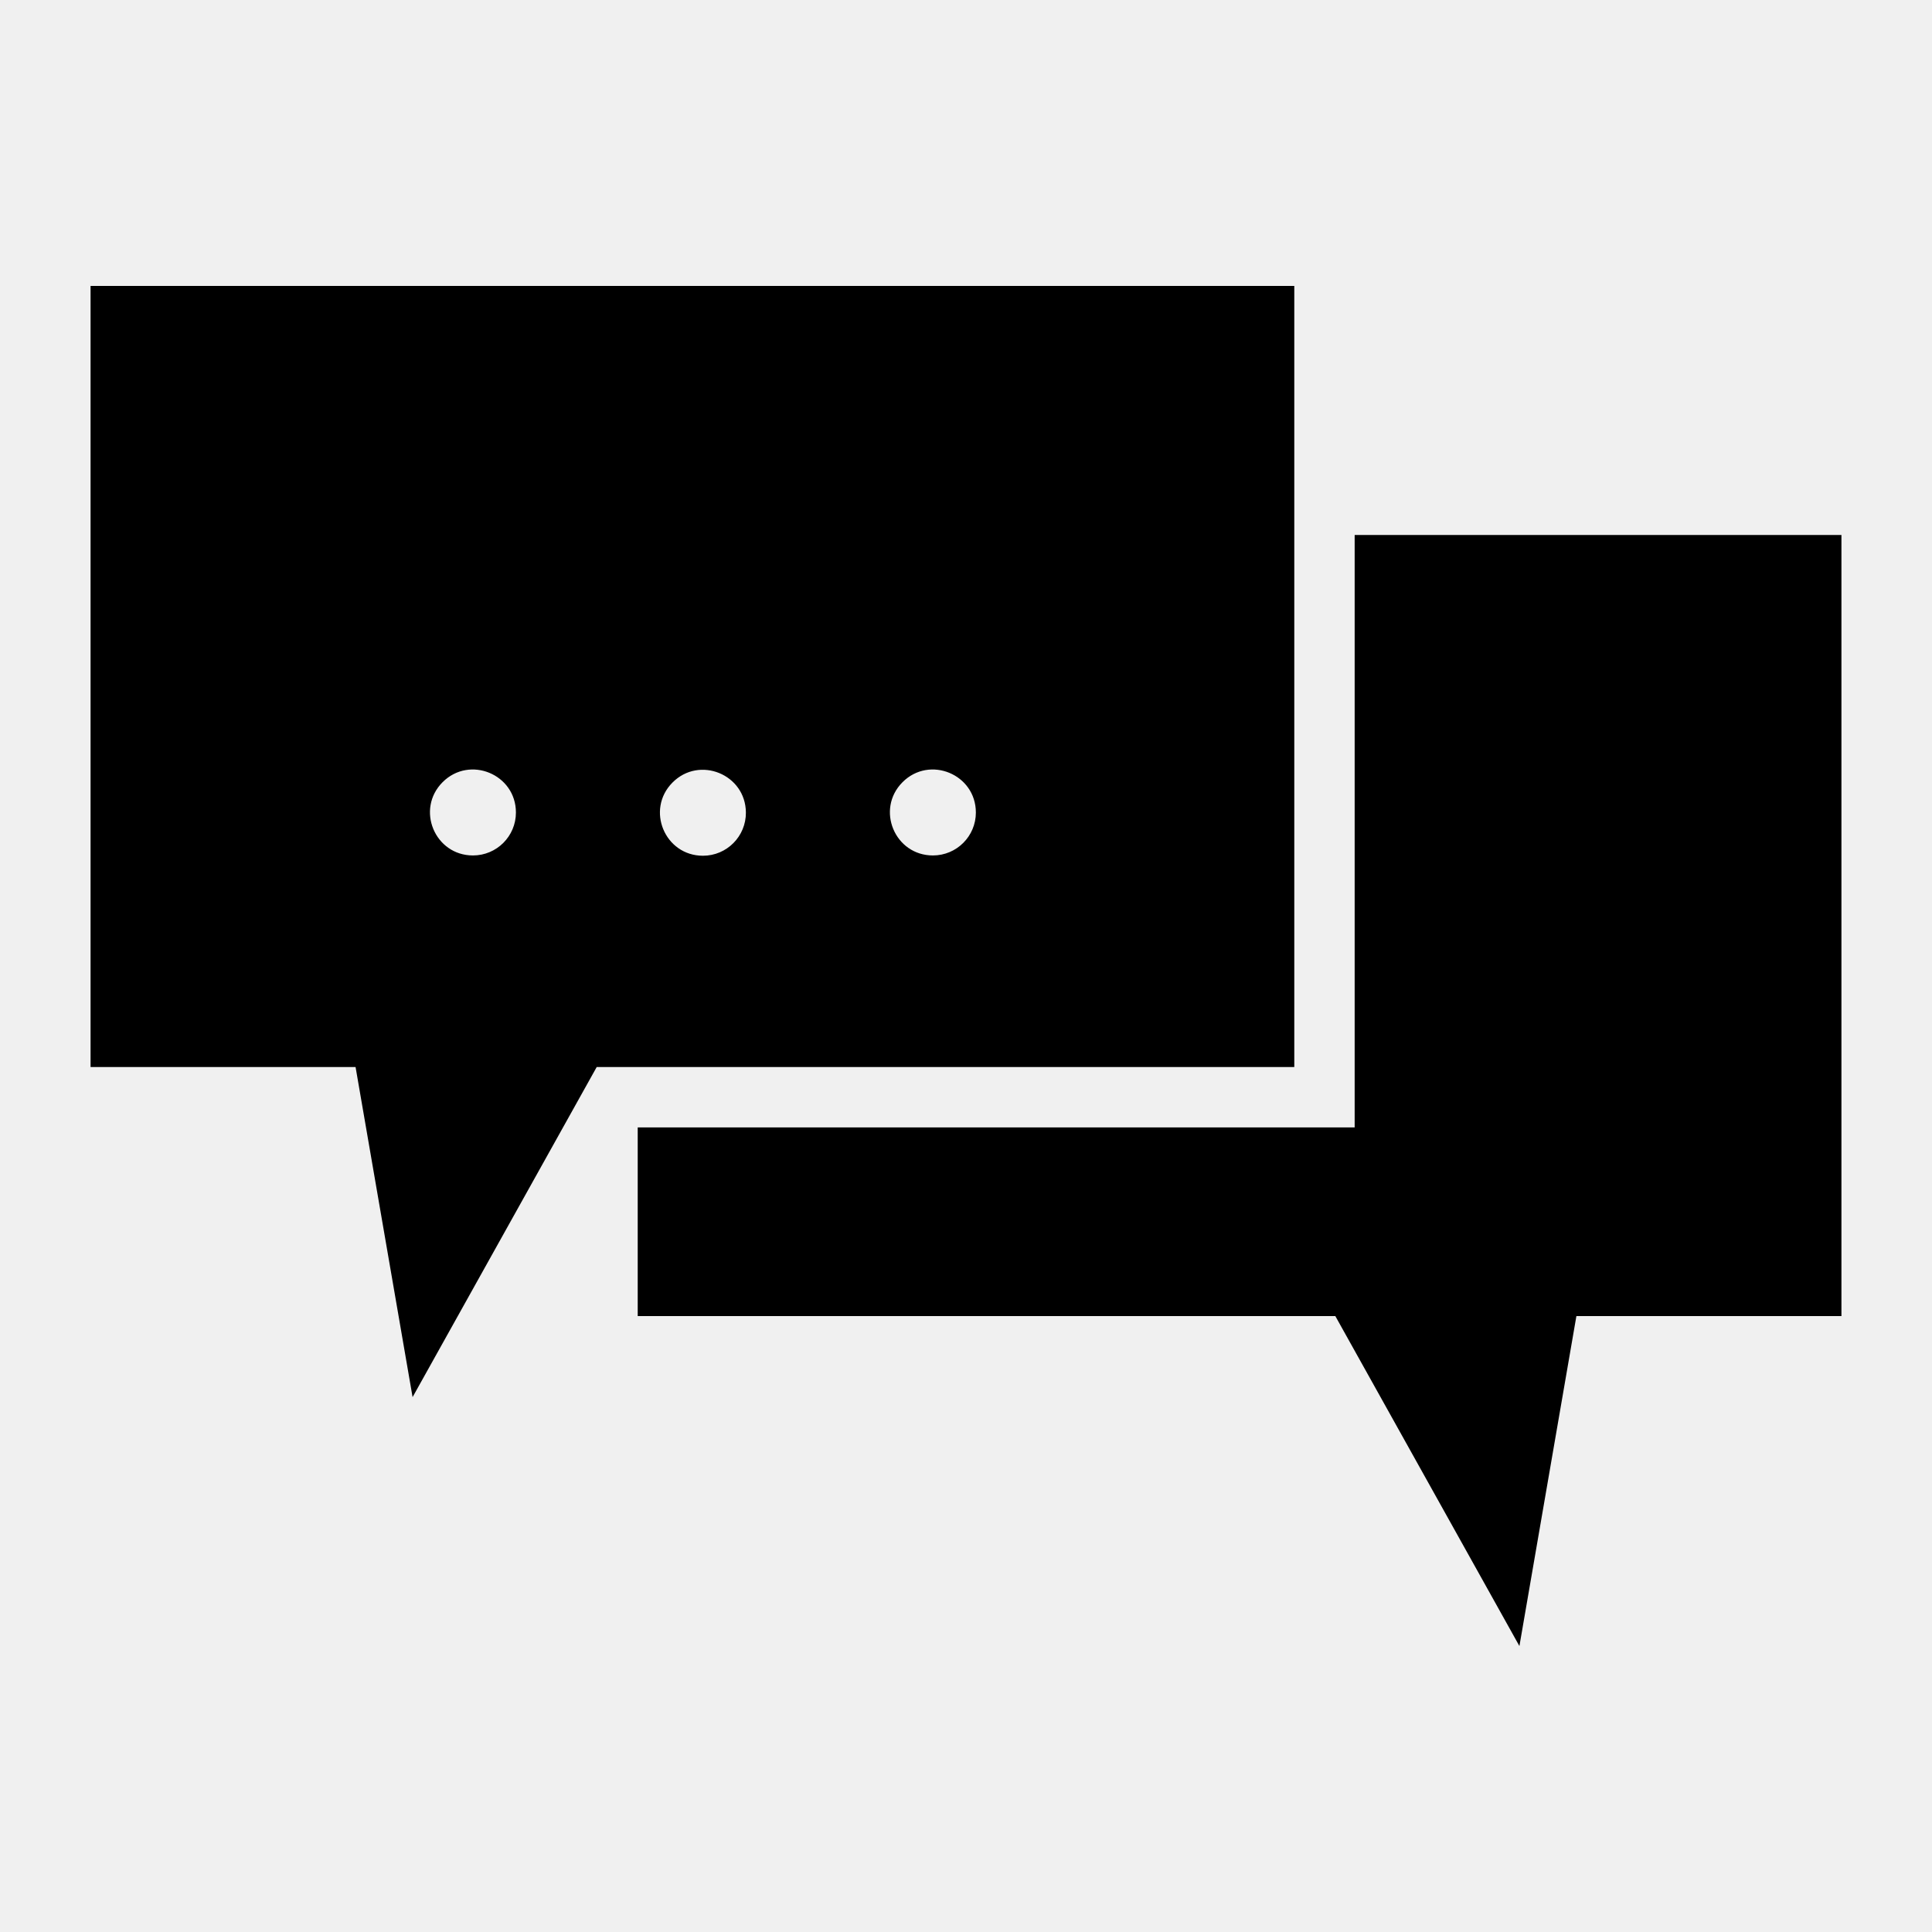
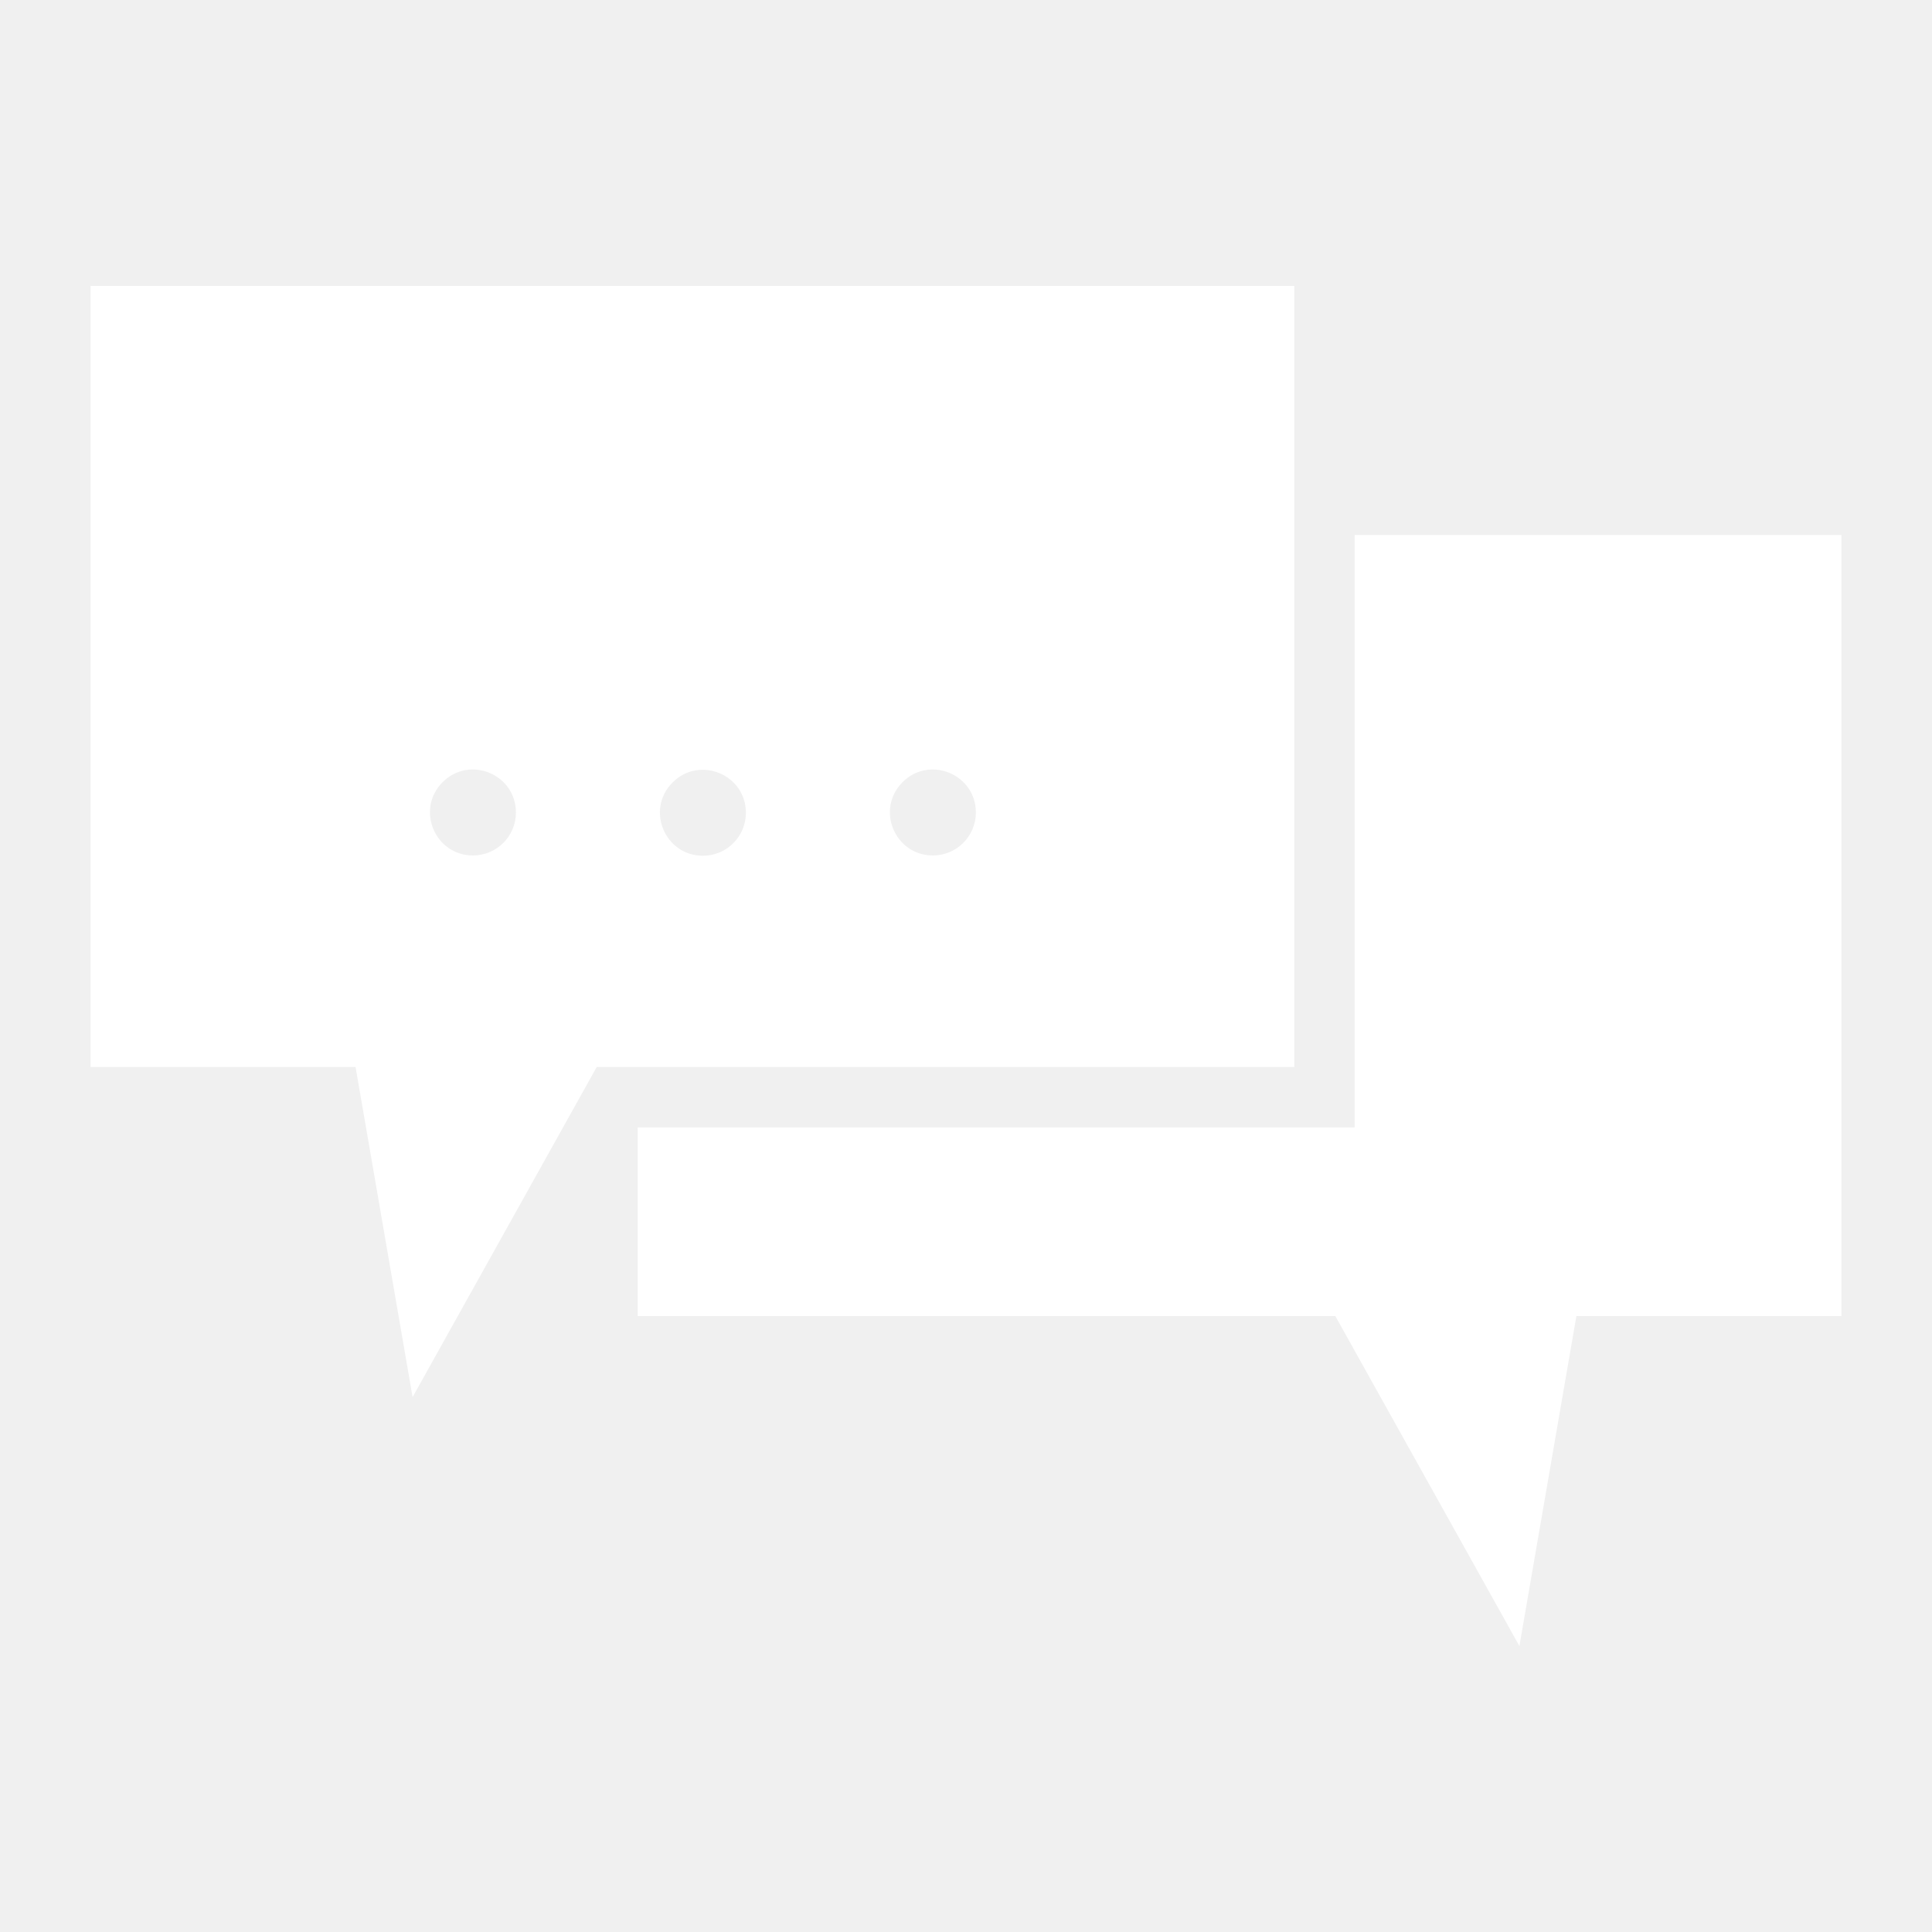
<svg xmlns="http://www.w3.org/2000/svg" viewBox="0 0 512 512">
-   <path d="M488 348.78h-70.24l-15.1 87.44-48.78-87.44H169v-50h190v-157h129zm-145-273v207H158.13l-48.79 87.47-15.11-87.47H24v-207zM136.724 215.324c0-10.139-12.257-15.214-19.425-8.046-7.168 7.168-2.093 19.426 8.046 19.426 6.285 0 11.38-5.095 11.38-11.38zm60.945 0c-.068-10.12-12.32-15.122-19.452-7.943-7.131 7.18-2.047 19.399 8.073 19.399 6.314 0 11.422-5.141 11.38-11.456zm60.945 0c0-10.139-12.257-15.214-19.425-8.046-7.169 7.168-2.093 19.426 8.046 19.426 6.284 0 11.38-5.095 11.38-11.38z" fill="#000" />
+   <path d="M488 348.78h-70.24l-15.1 87.44-48.78-87.44H169v-50h190v-157h129zm-145-273v207H158.13l-48.79 87.47-15.11-87.47H24v-207zM136.724 215.324c0-10.139-12.257-15.214-19.425-8.046-7.168 7.168-2.093 19.426 8.046 19.426 6.285 0 11.38-5.095 11.38-11.38zm60.945 0c-.068-10.12-12.32-15.122-19.452-7.943-7.131 7.18-2.047 19.399 8.073 19.399 6.314 0 11.422-5.141 11.38-11.456zm60.945 0c0-10.139-12.257-15.214-19.425-8.046-7.169 7.168-2.093 19.426 8.046 19.426 6.284 0 11.38-5.095 11.38-11.38z" fill="#fff" />
</svg>
